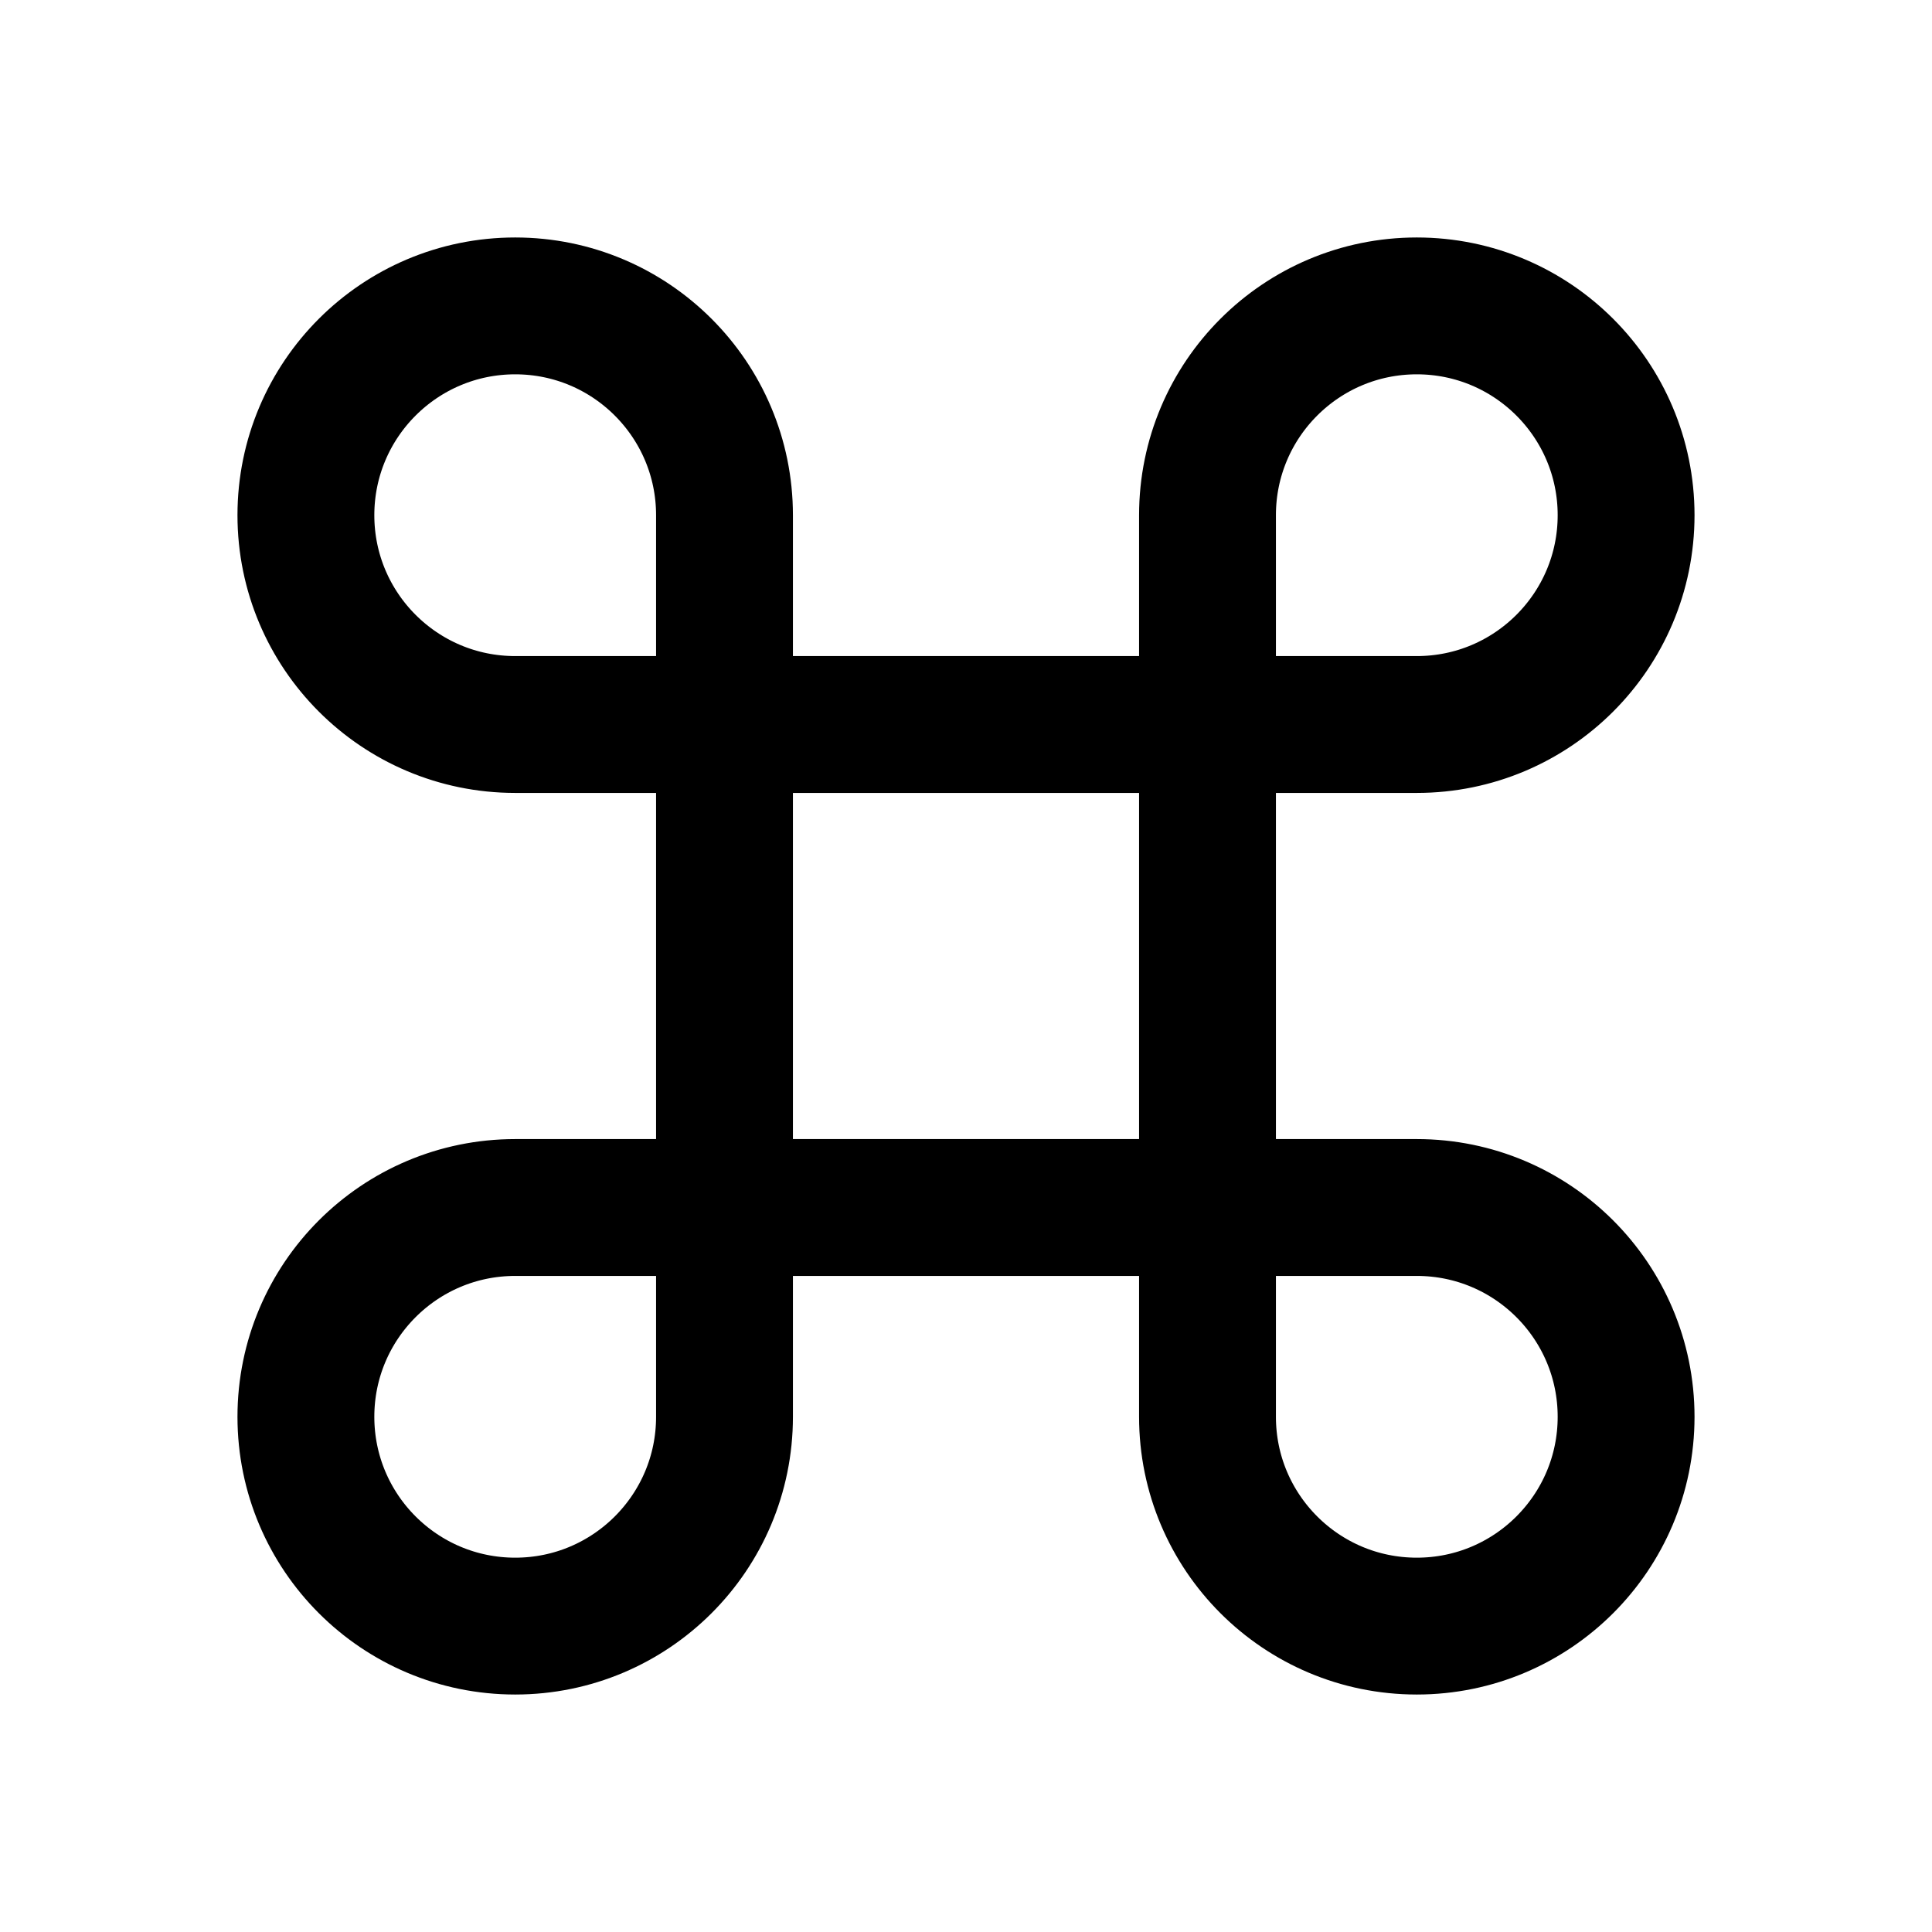
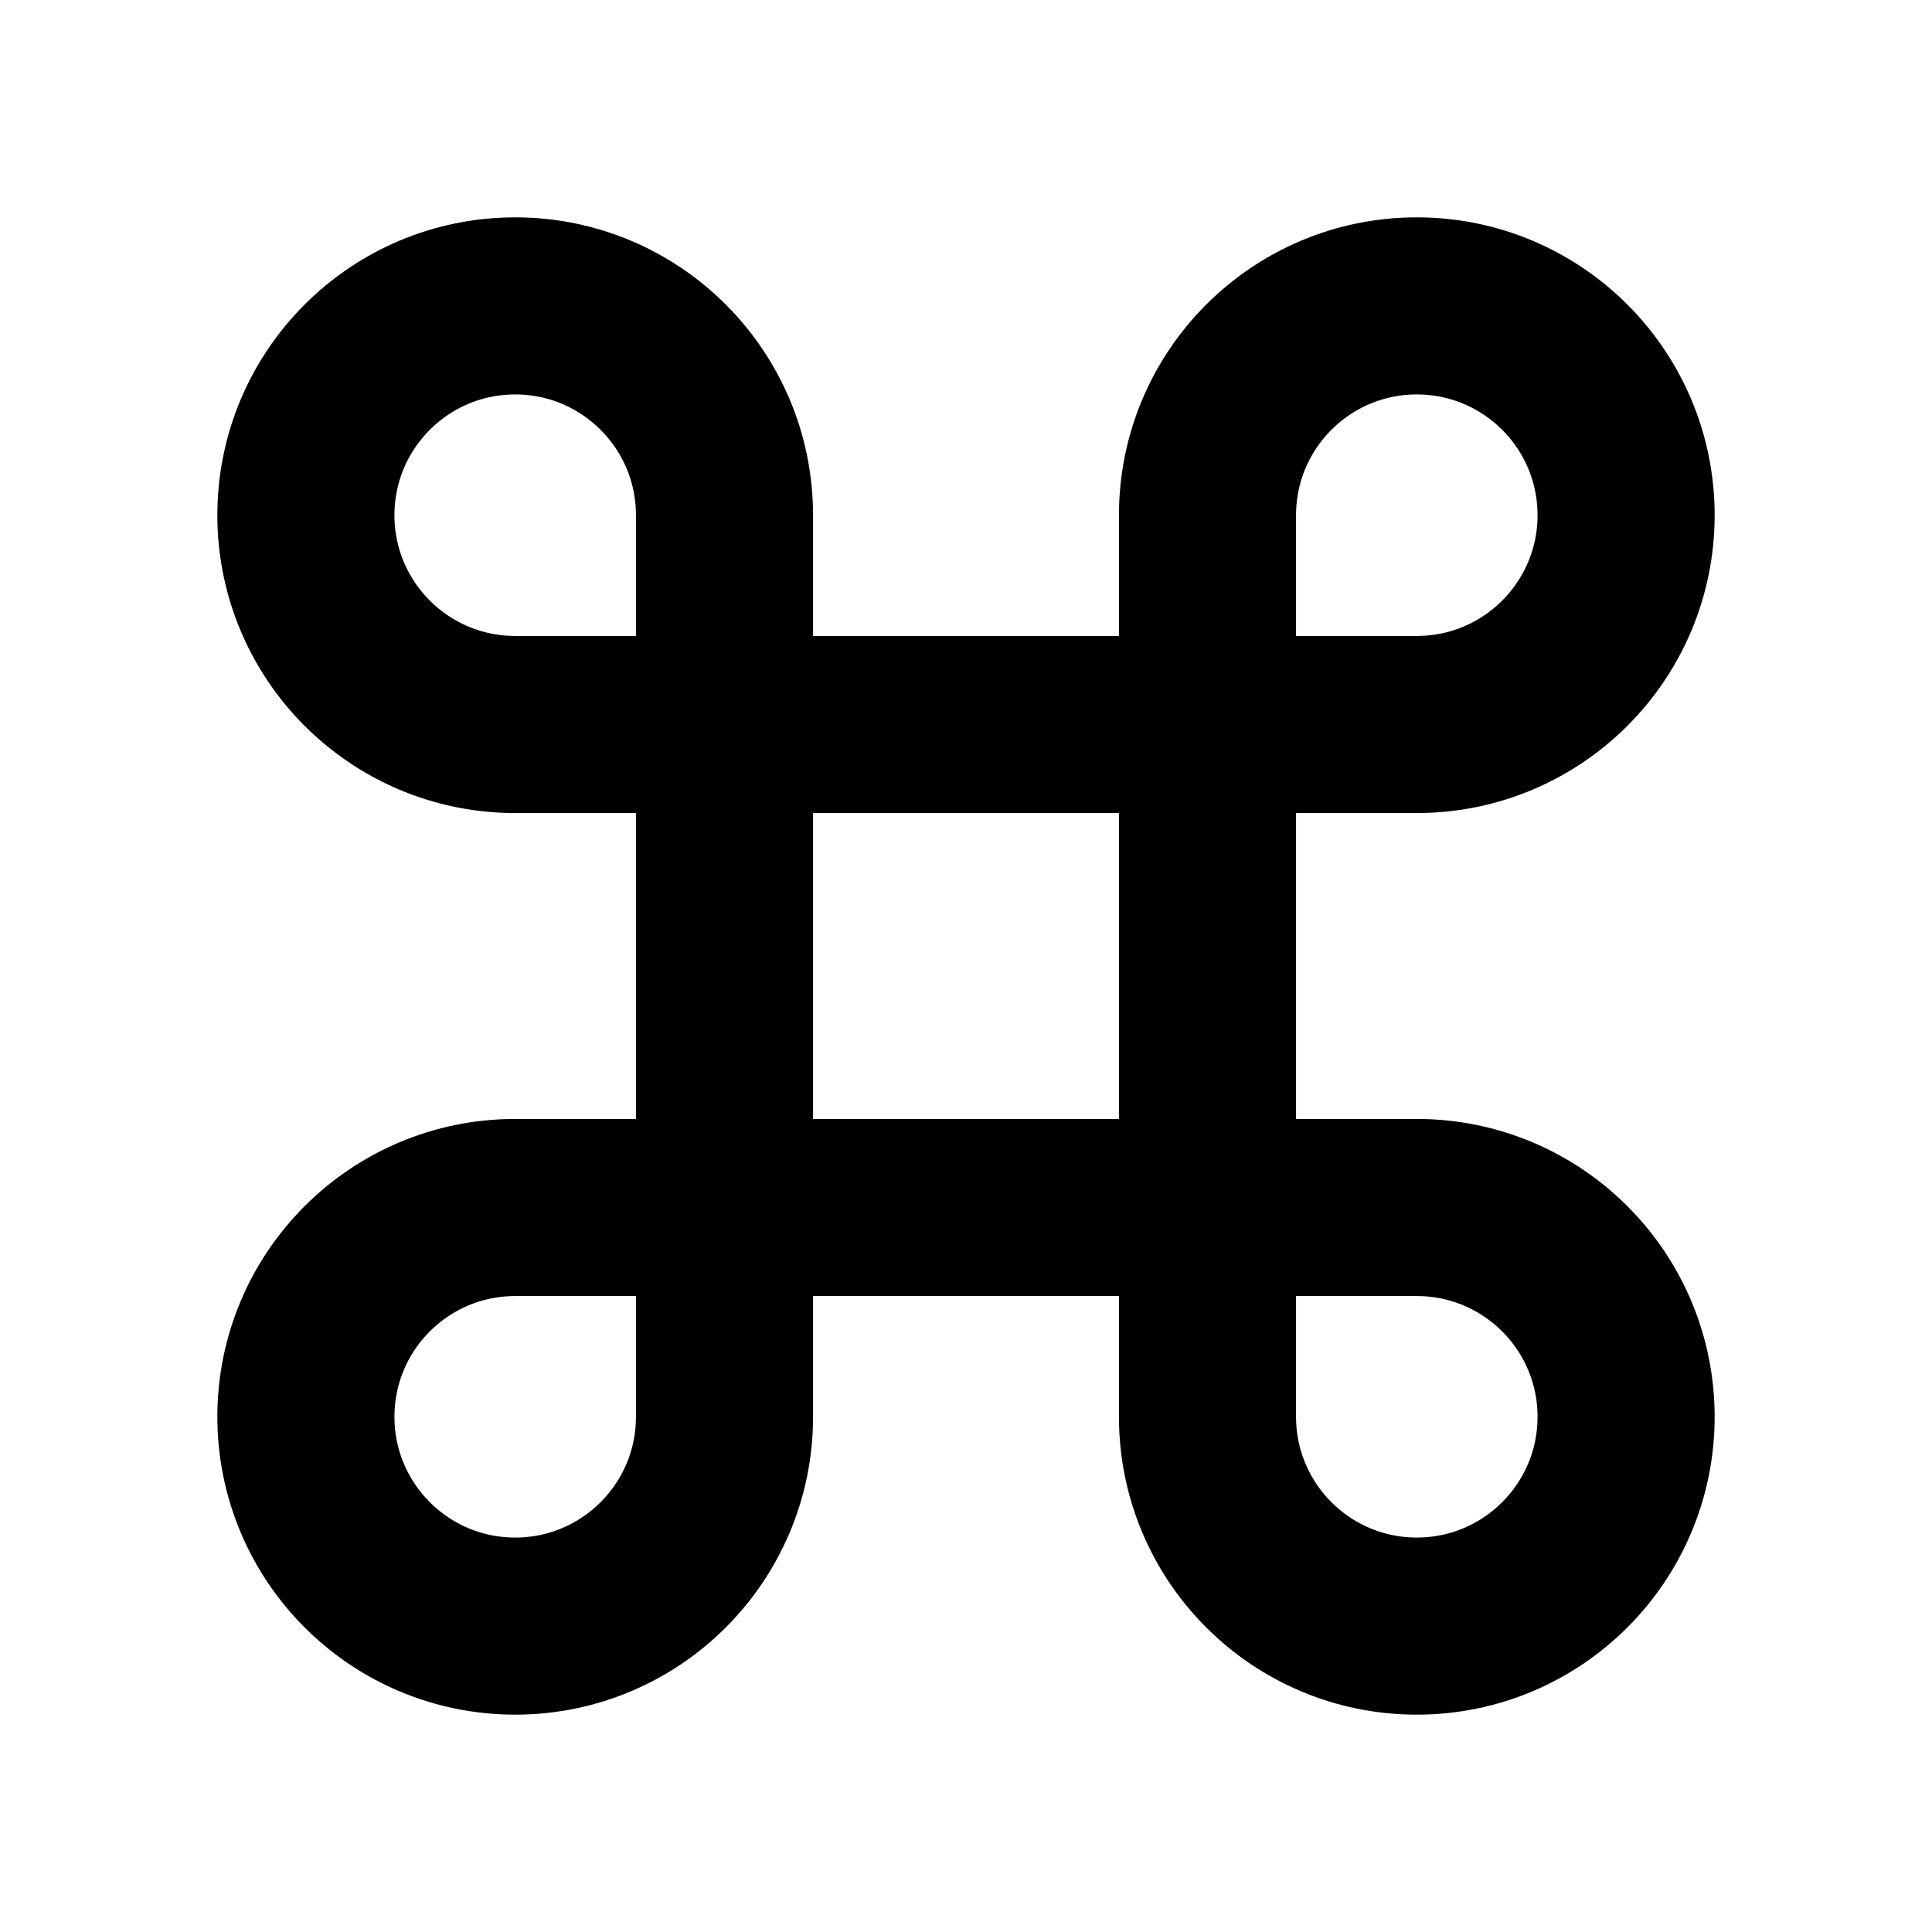
- <svg xmlns="http://www.w3.org/2000/svg" viewBox="0 0 24 24" fill="none" stroke="currentColor" stroke-width="1.7" stroke-linecap="round" stroke-linejoin="round">
+ <svg xmlns="http://www.w3.org/2000/svg" viewBox="0 0 24 24" fill="none" stroke="currentColor" stroke-width="2.2" stroke-linecap="round" stroke-linejoin="round">
  <path d="M9 9V6.4a2.6 2.6 0 1 0-2.6 2.6H9m0 0h6M9 9v6m6-6V6.4a2.6 2.6 0 1 1 2.6 2.6H15m0 0v6m0 0v2.6a2.6 2.6 0 1 0 2.6-2.6H15m0 0H9m0 0v2.6A2.6 2.6 0 1 1 6.4 15H9" />
</svg>
